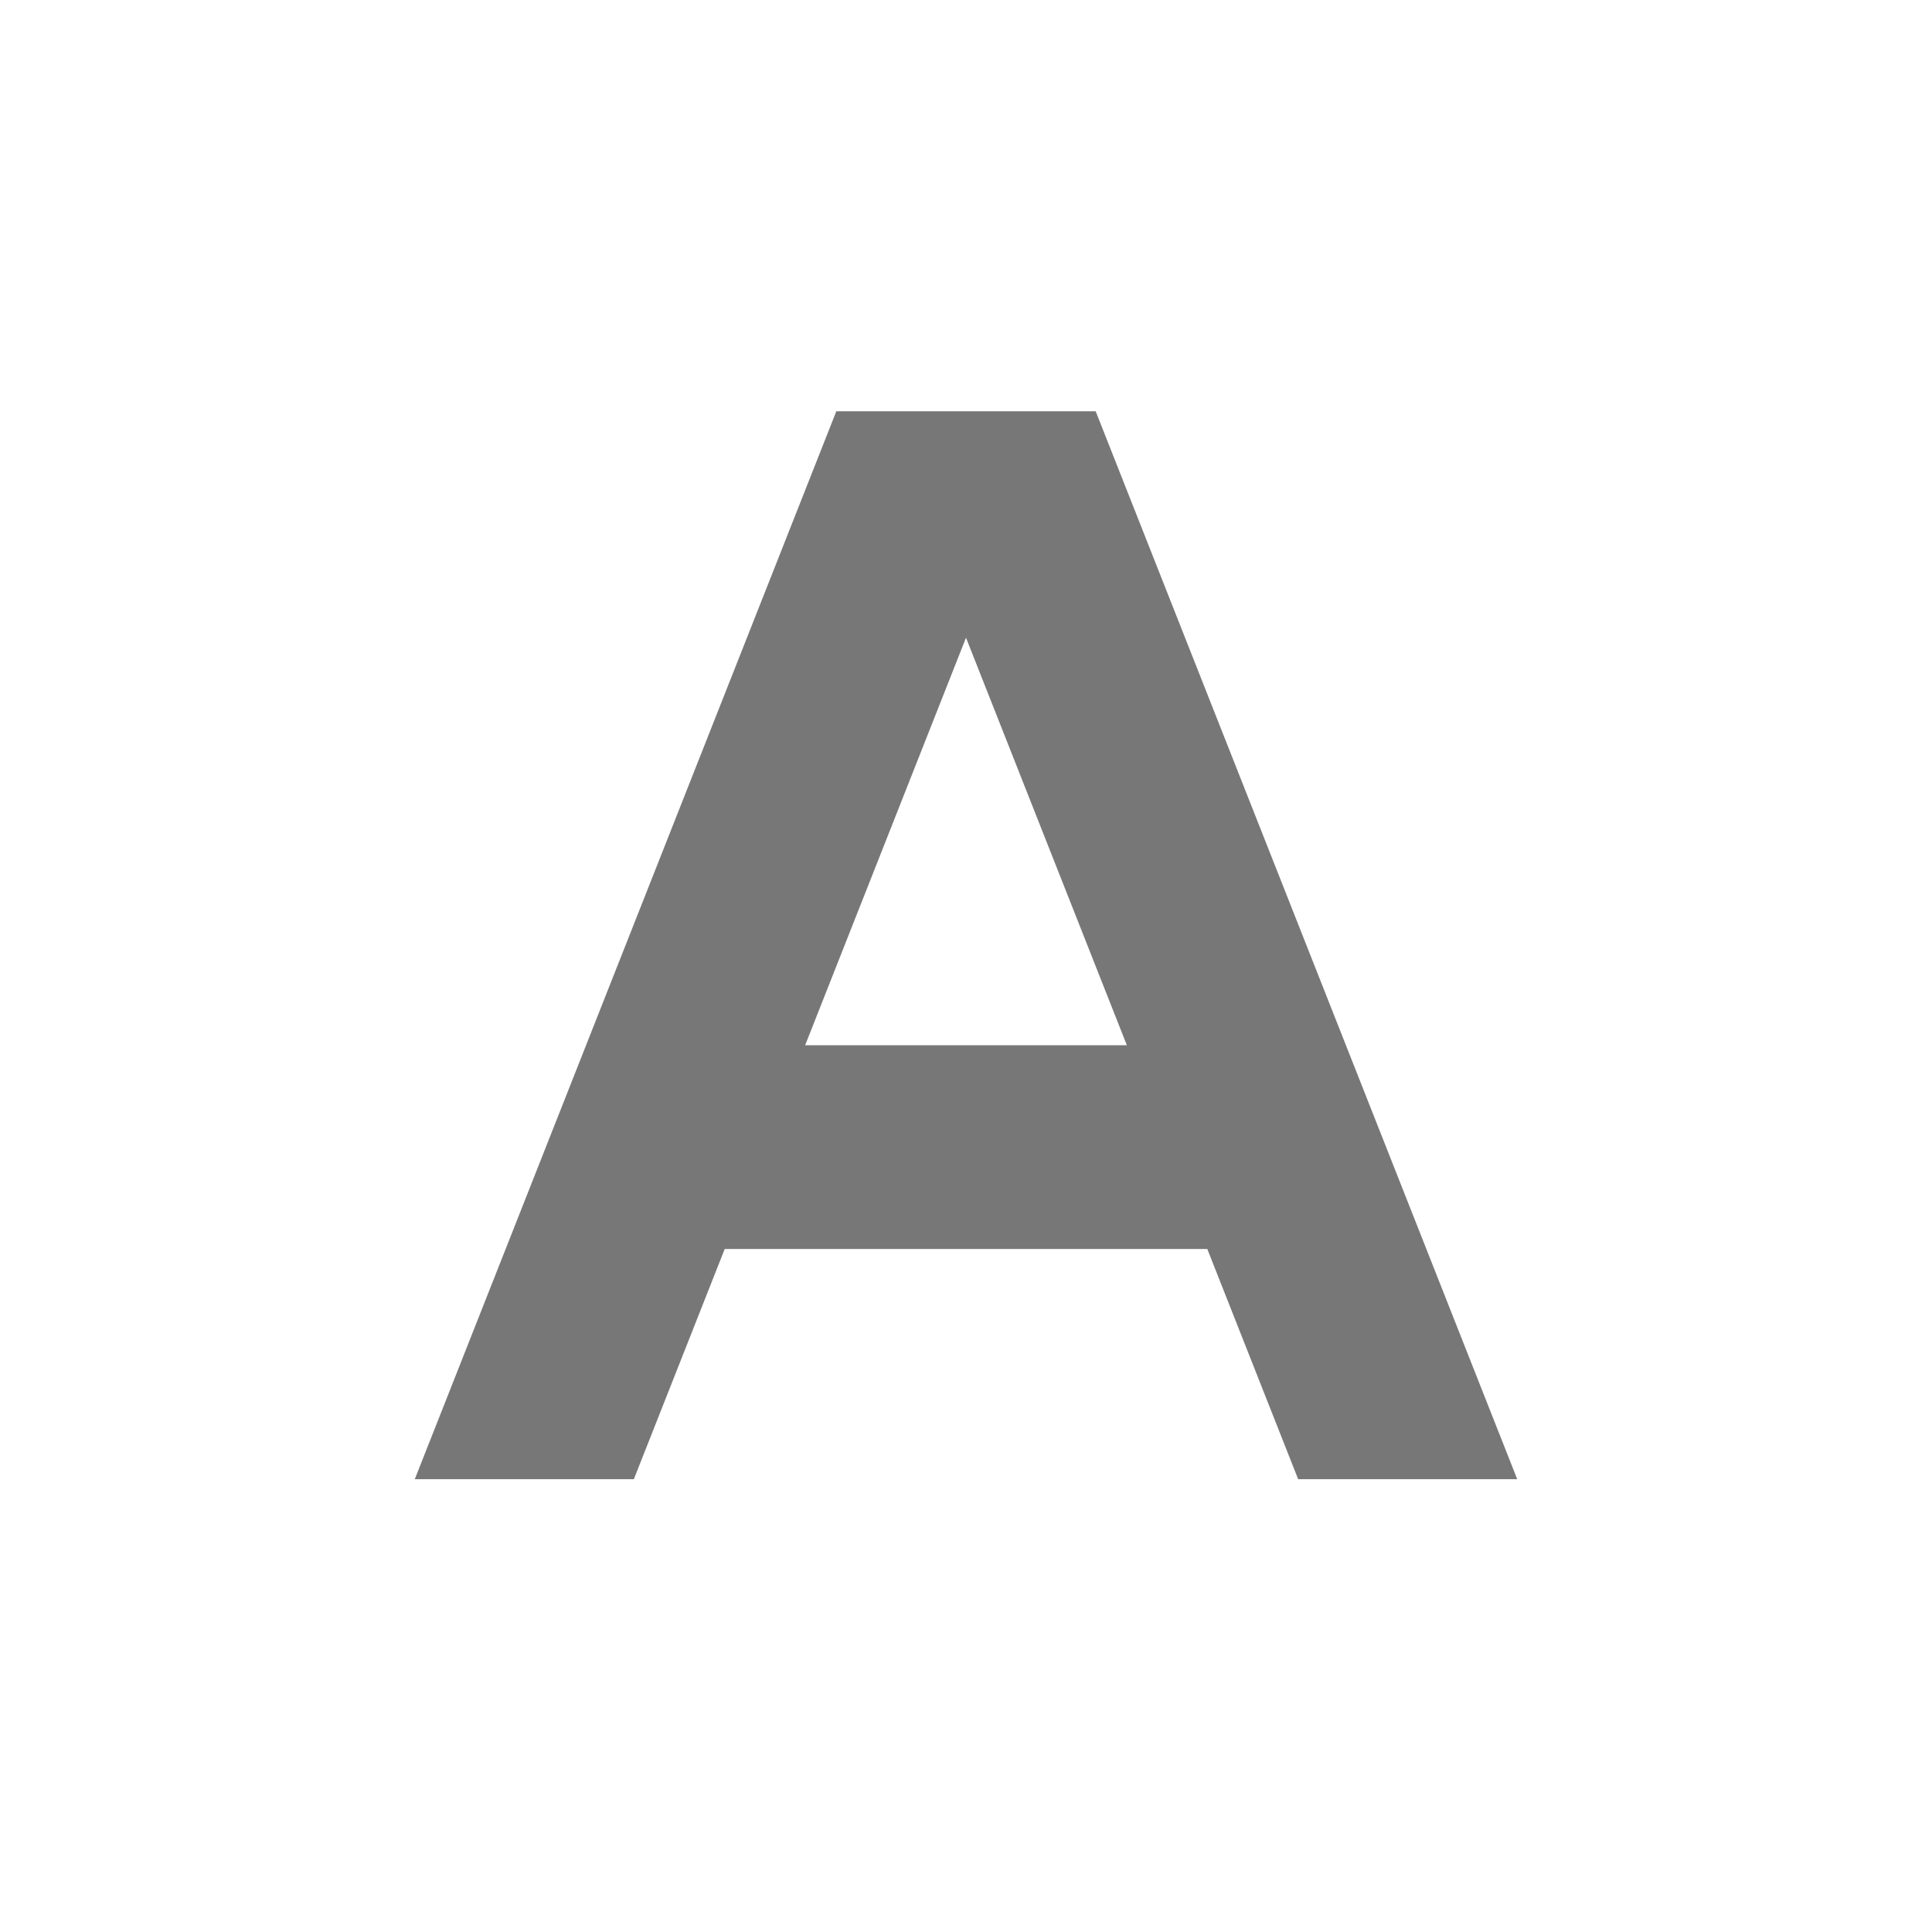
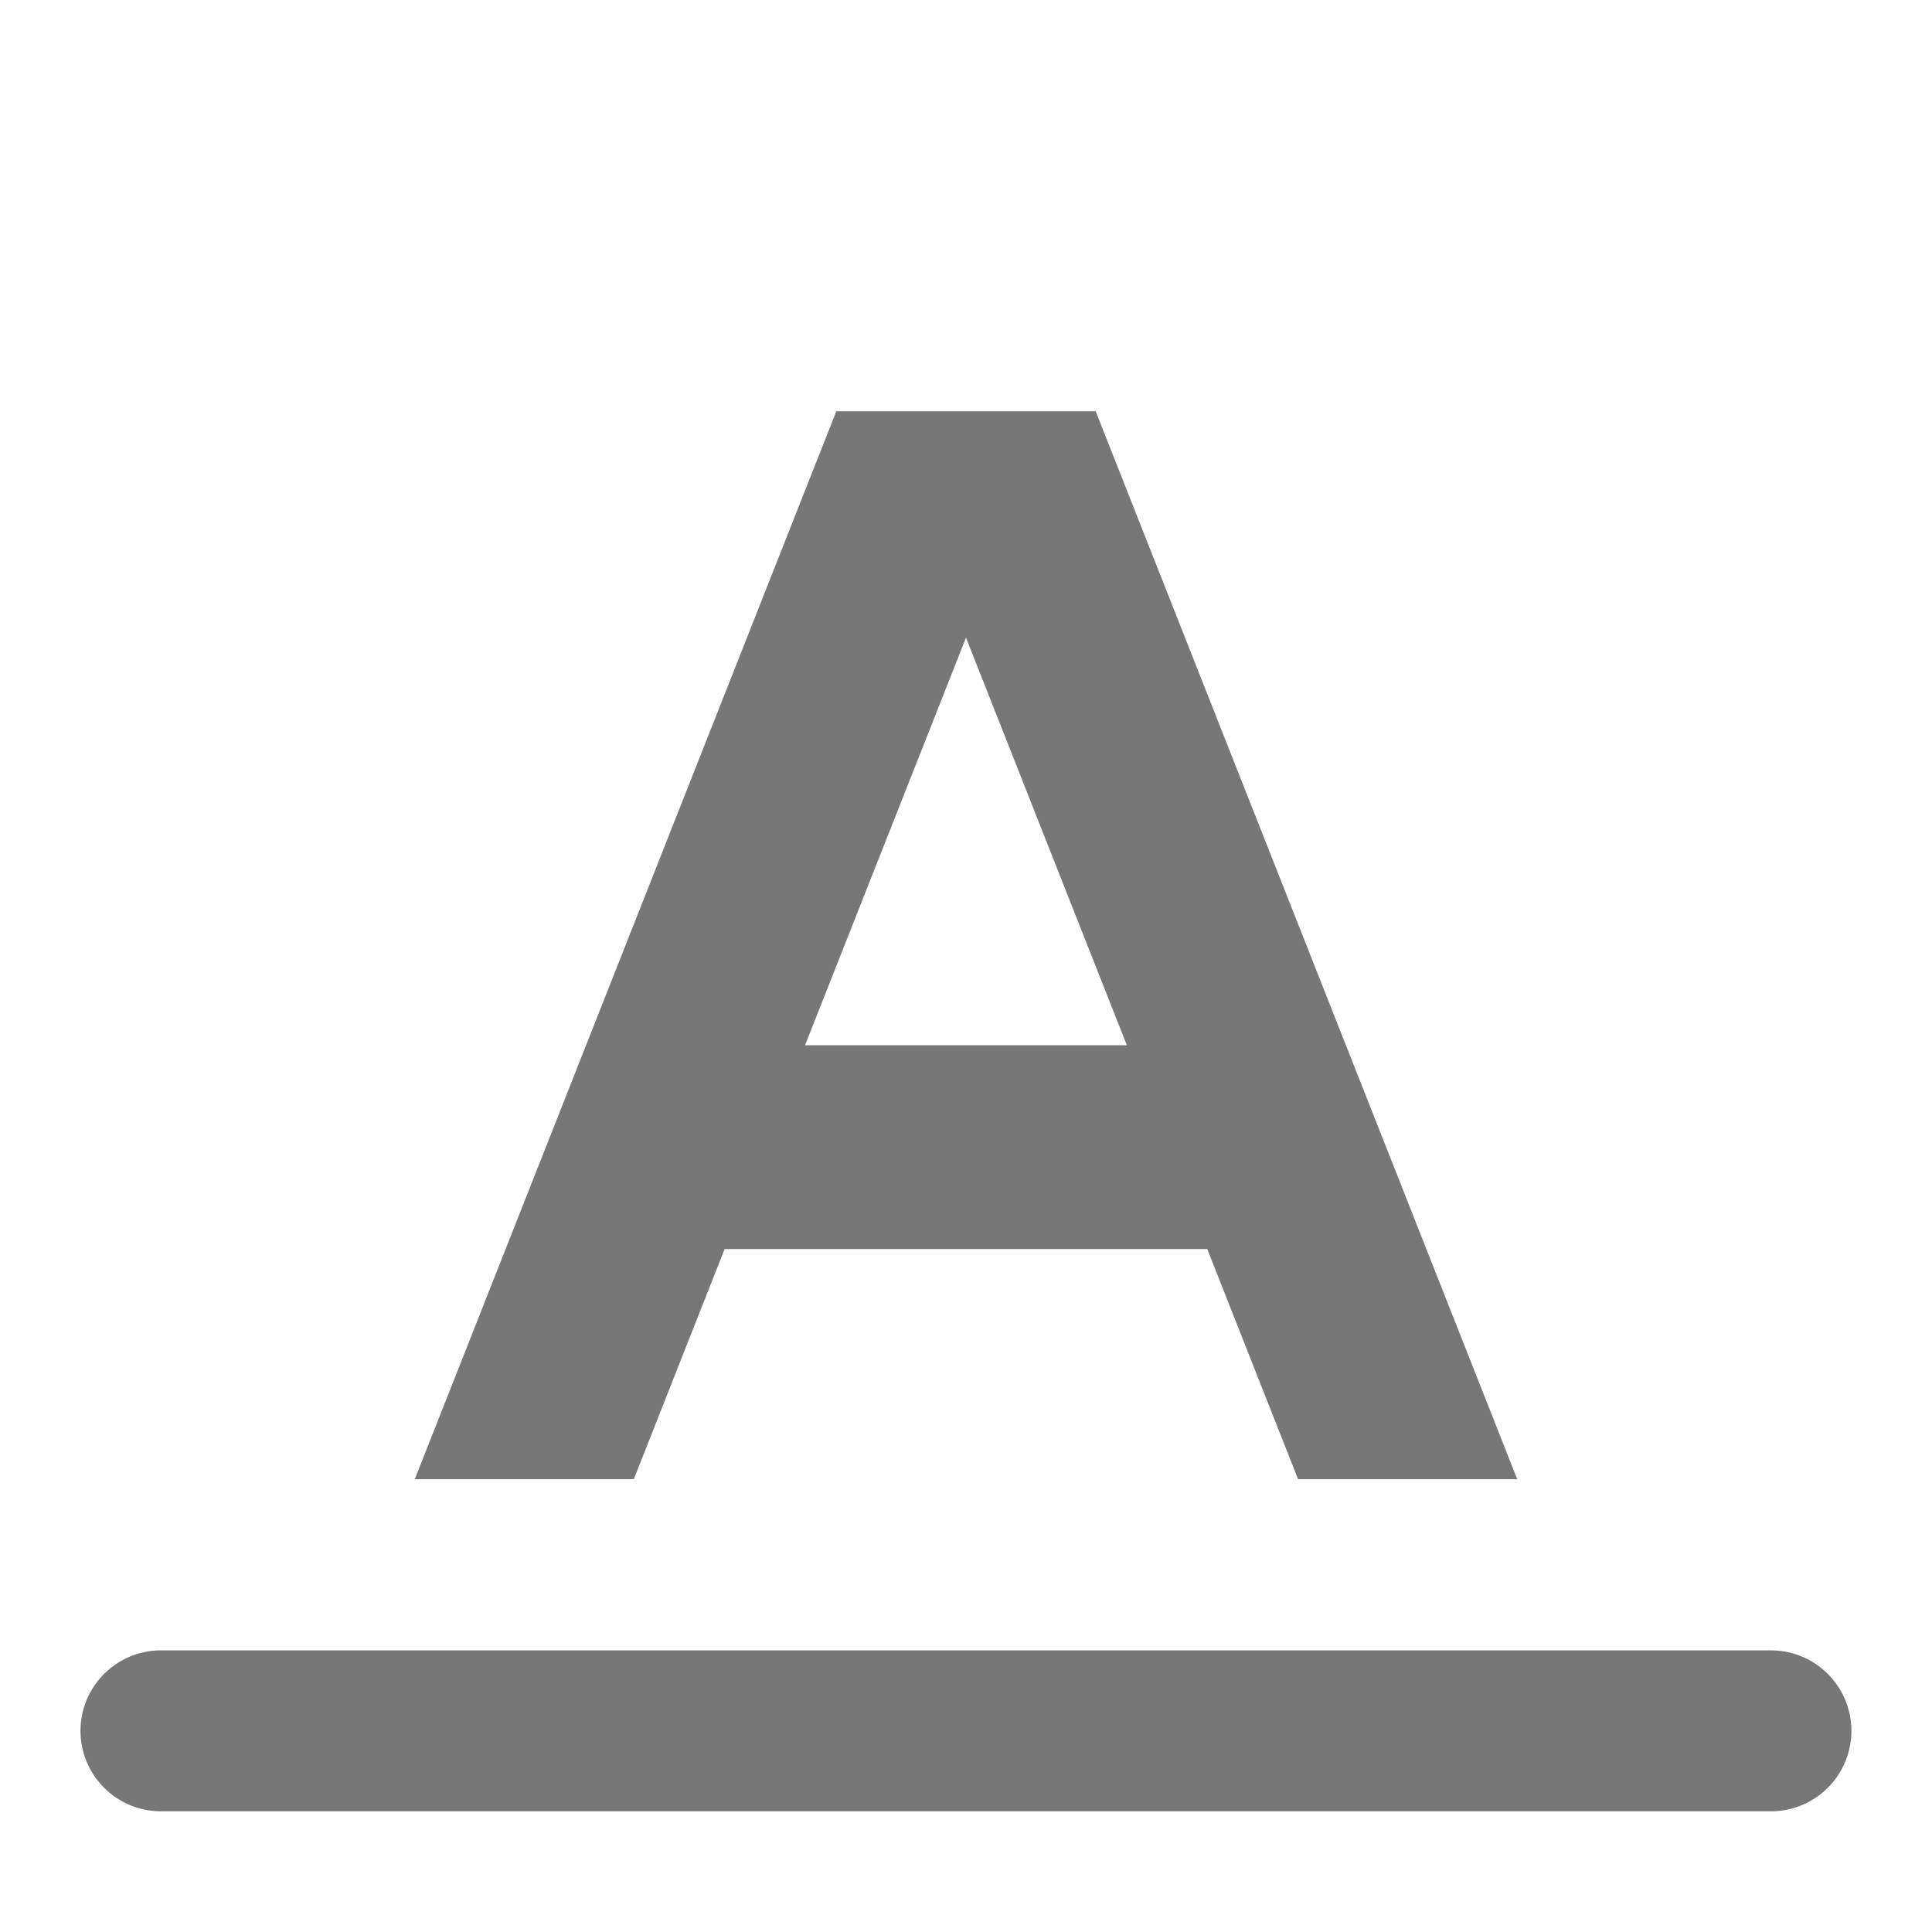
- <svg xmlns="http://www.w3.org/2000/svg" width="14" height="14" viewBox="0 0 512 512">
-   <path fill="#777" d="M221.631 109 109.92 392h58.055l24.079-61h127.892l24.079 61h58.055L290.369 109Zm-8.261 168L256 169l42.63 108Z" />
+ <svg xmlns="http://www.w3.org/2000/svg" width="16" height="16" viewBox="0 0 16 16" fill="none">
+   <path d="M6.926 3.406L3.435 12.25H5.249L6.001 10.344H9.998L10.75 12.25H12.565L9.074 3.406H6.926ZM6.667 8.656L8 5.281L9.332 8.656H6.667Z" fill="#777777" />
+   <path d="M1.333 14.334H14.666" stroke="#777777" stroke-width="1.333" stroke-linecap="round" />
</svg>
